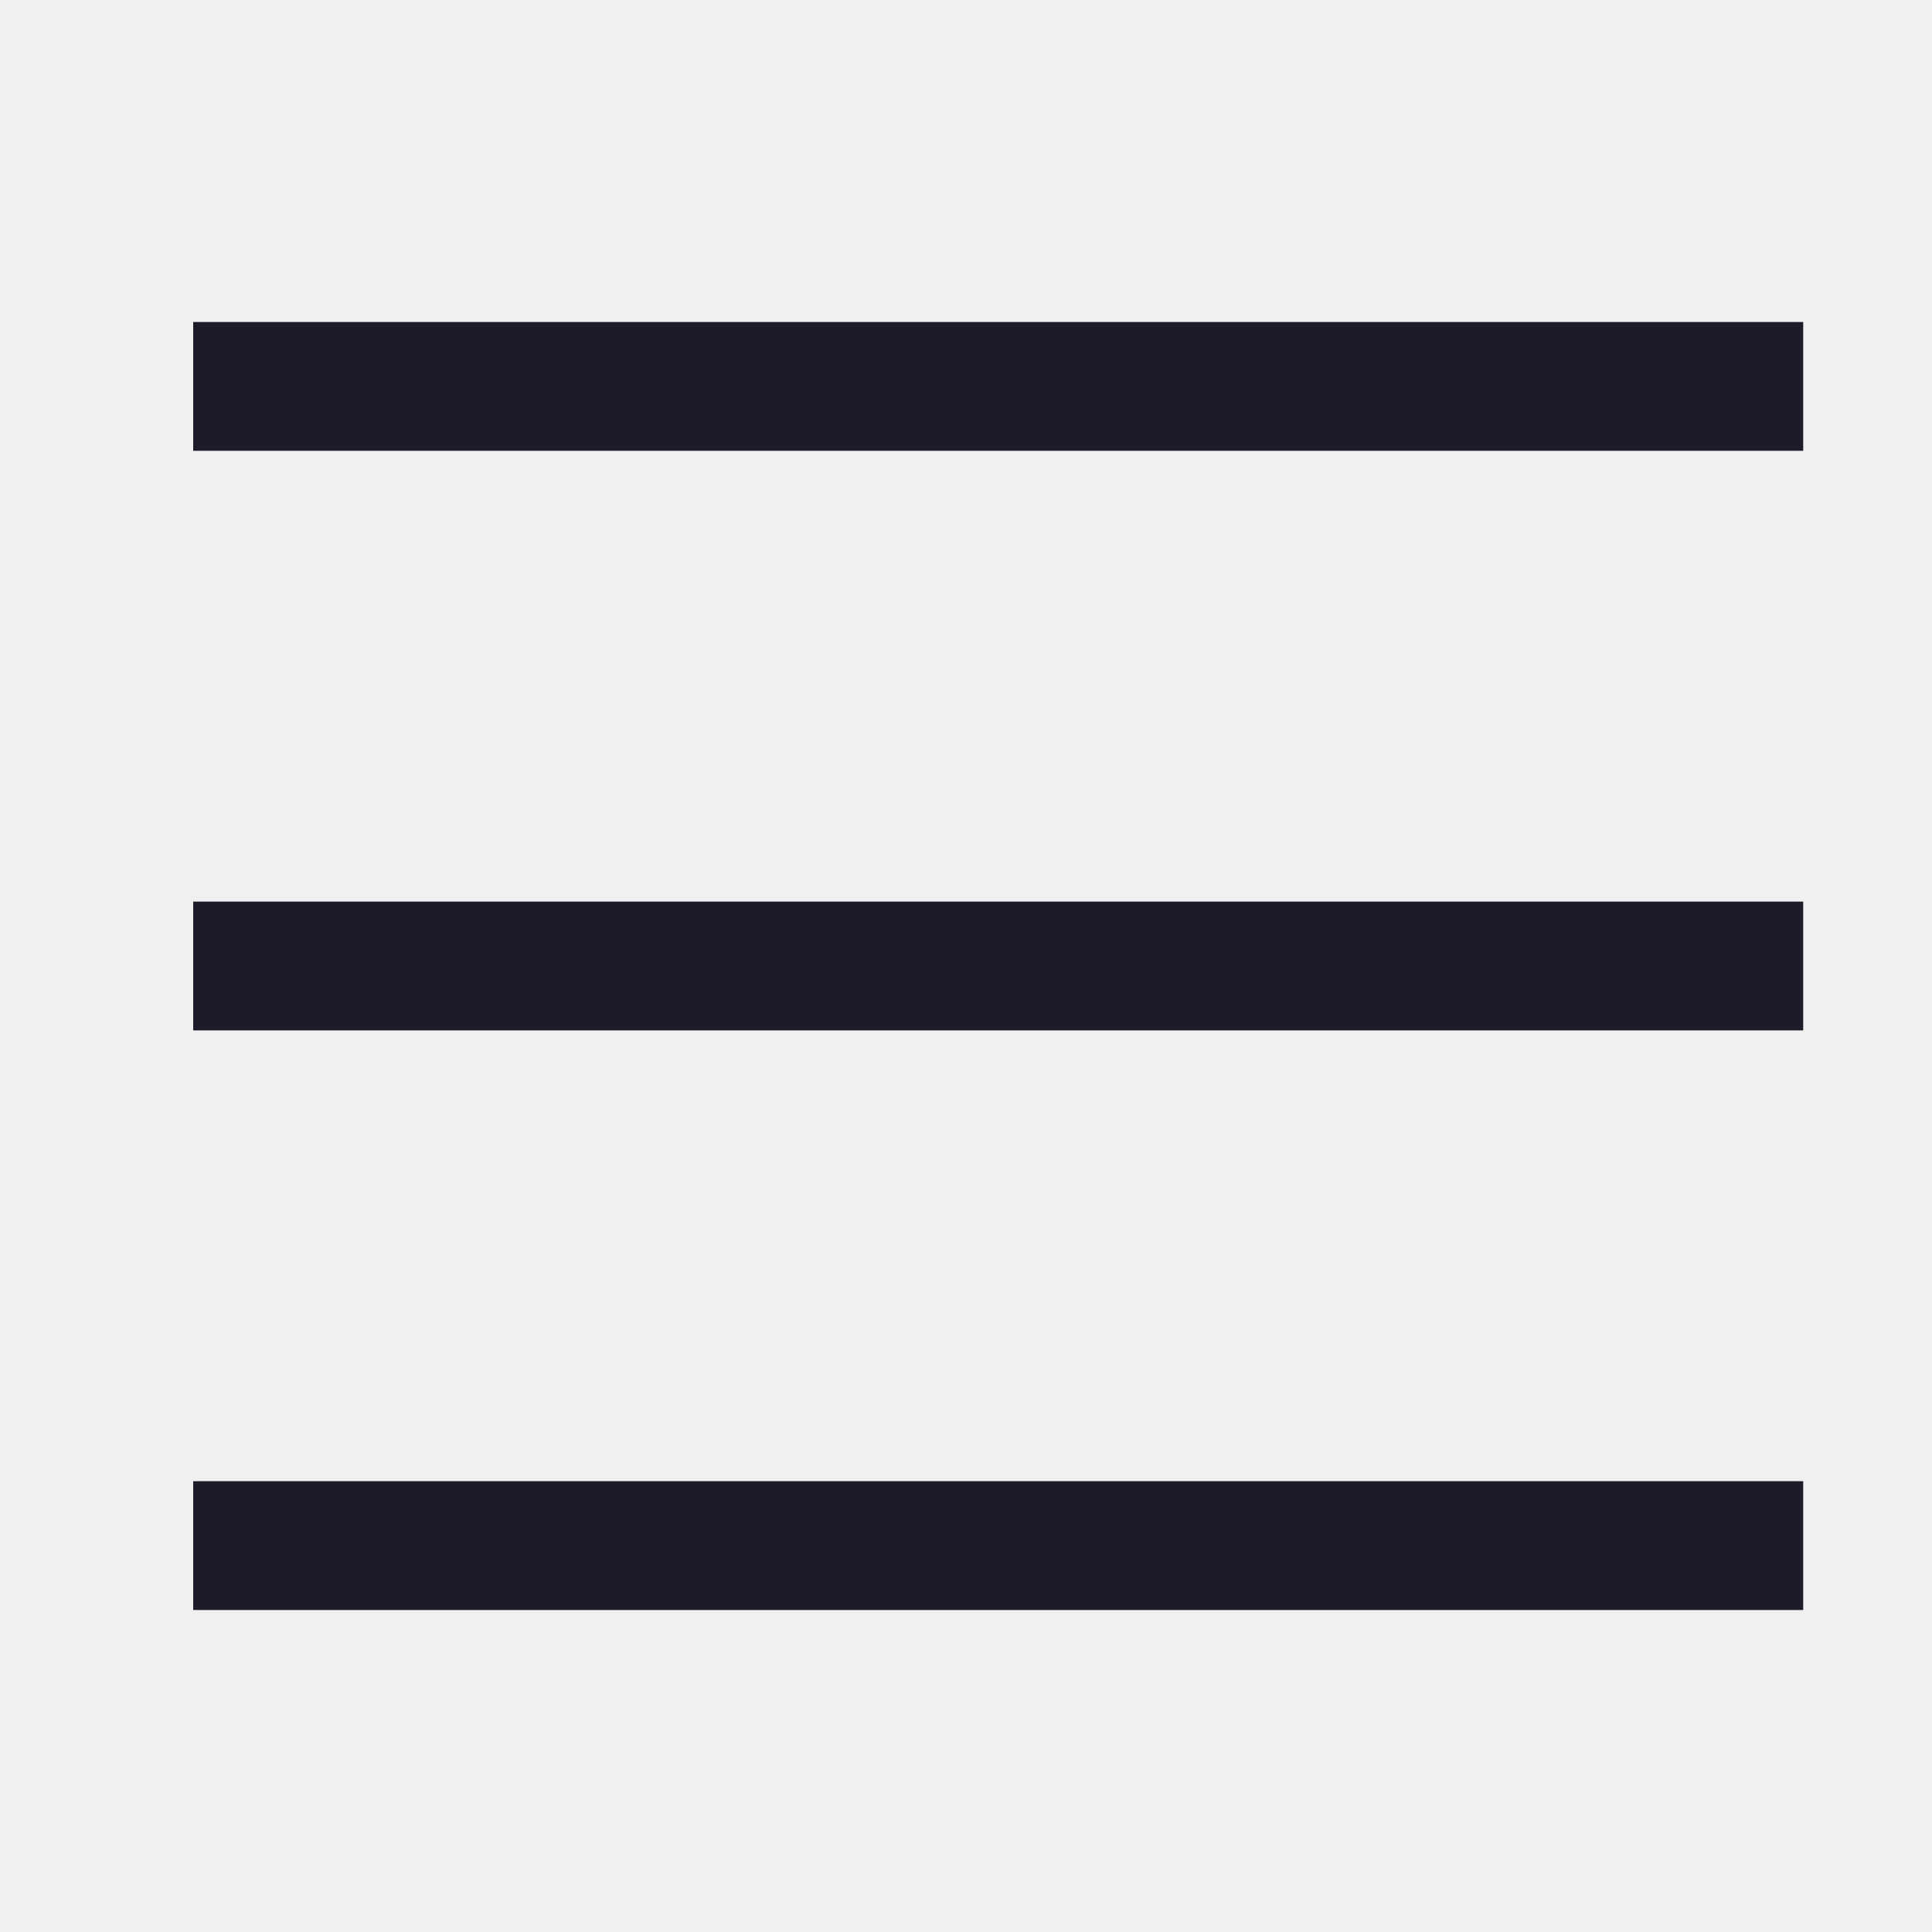
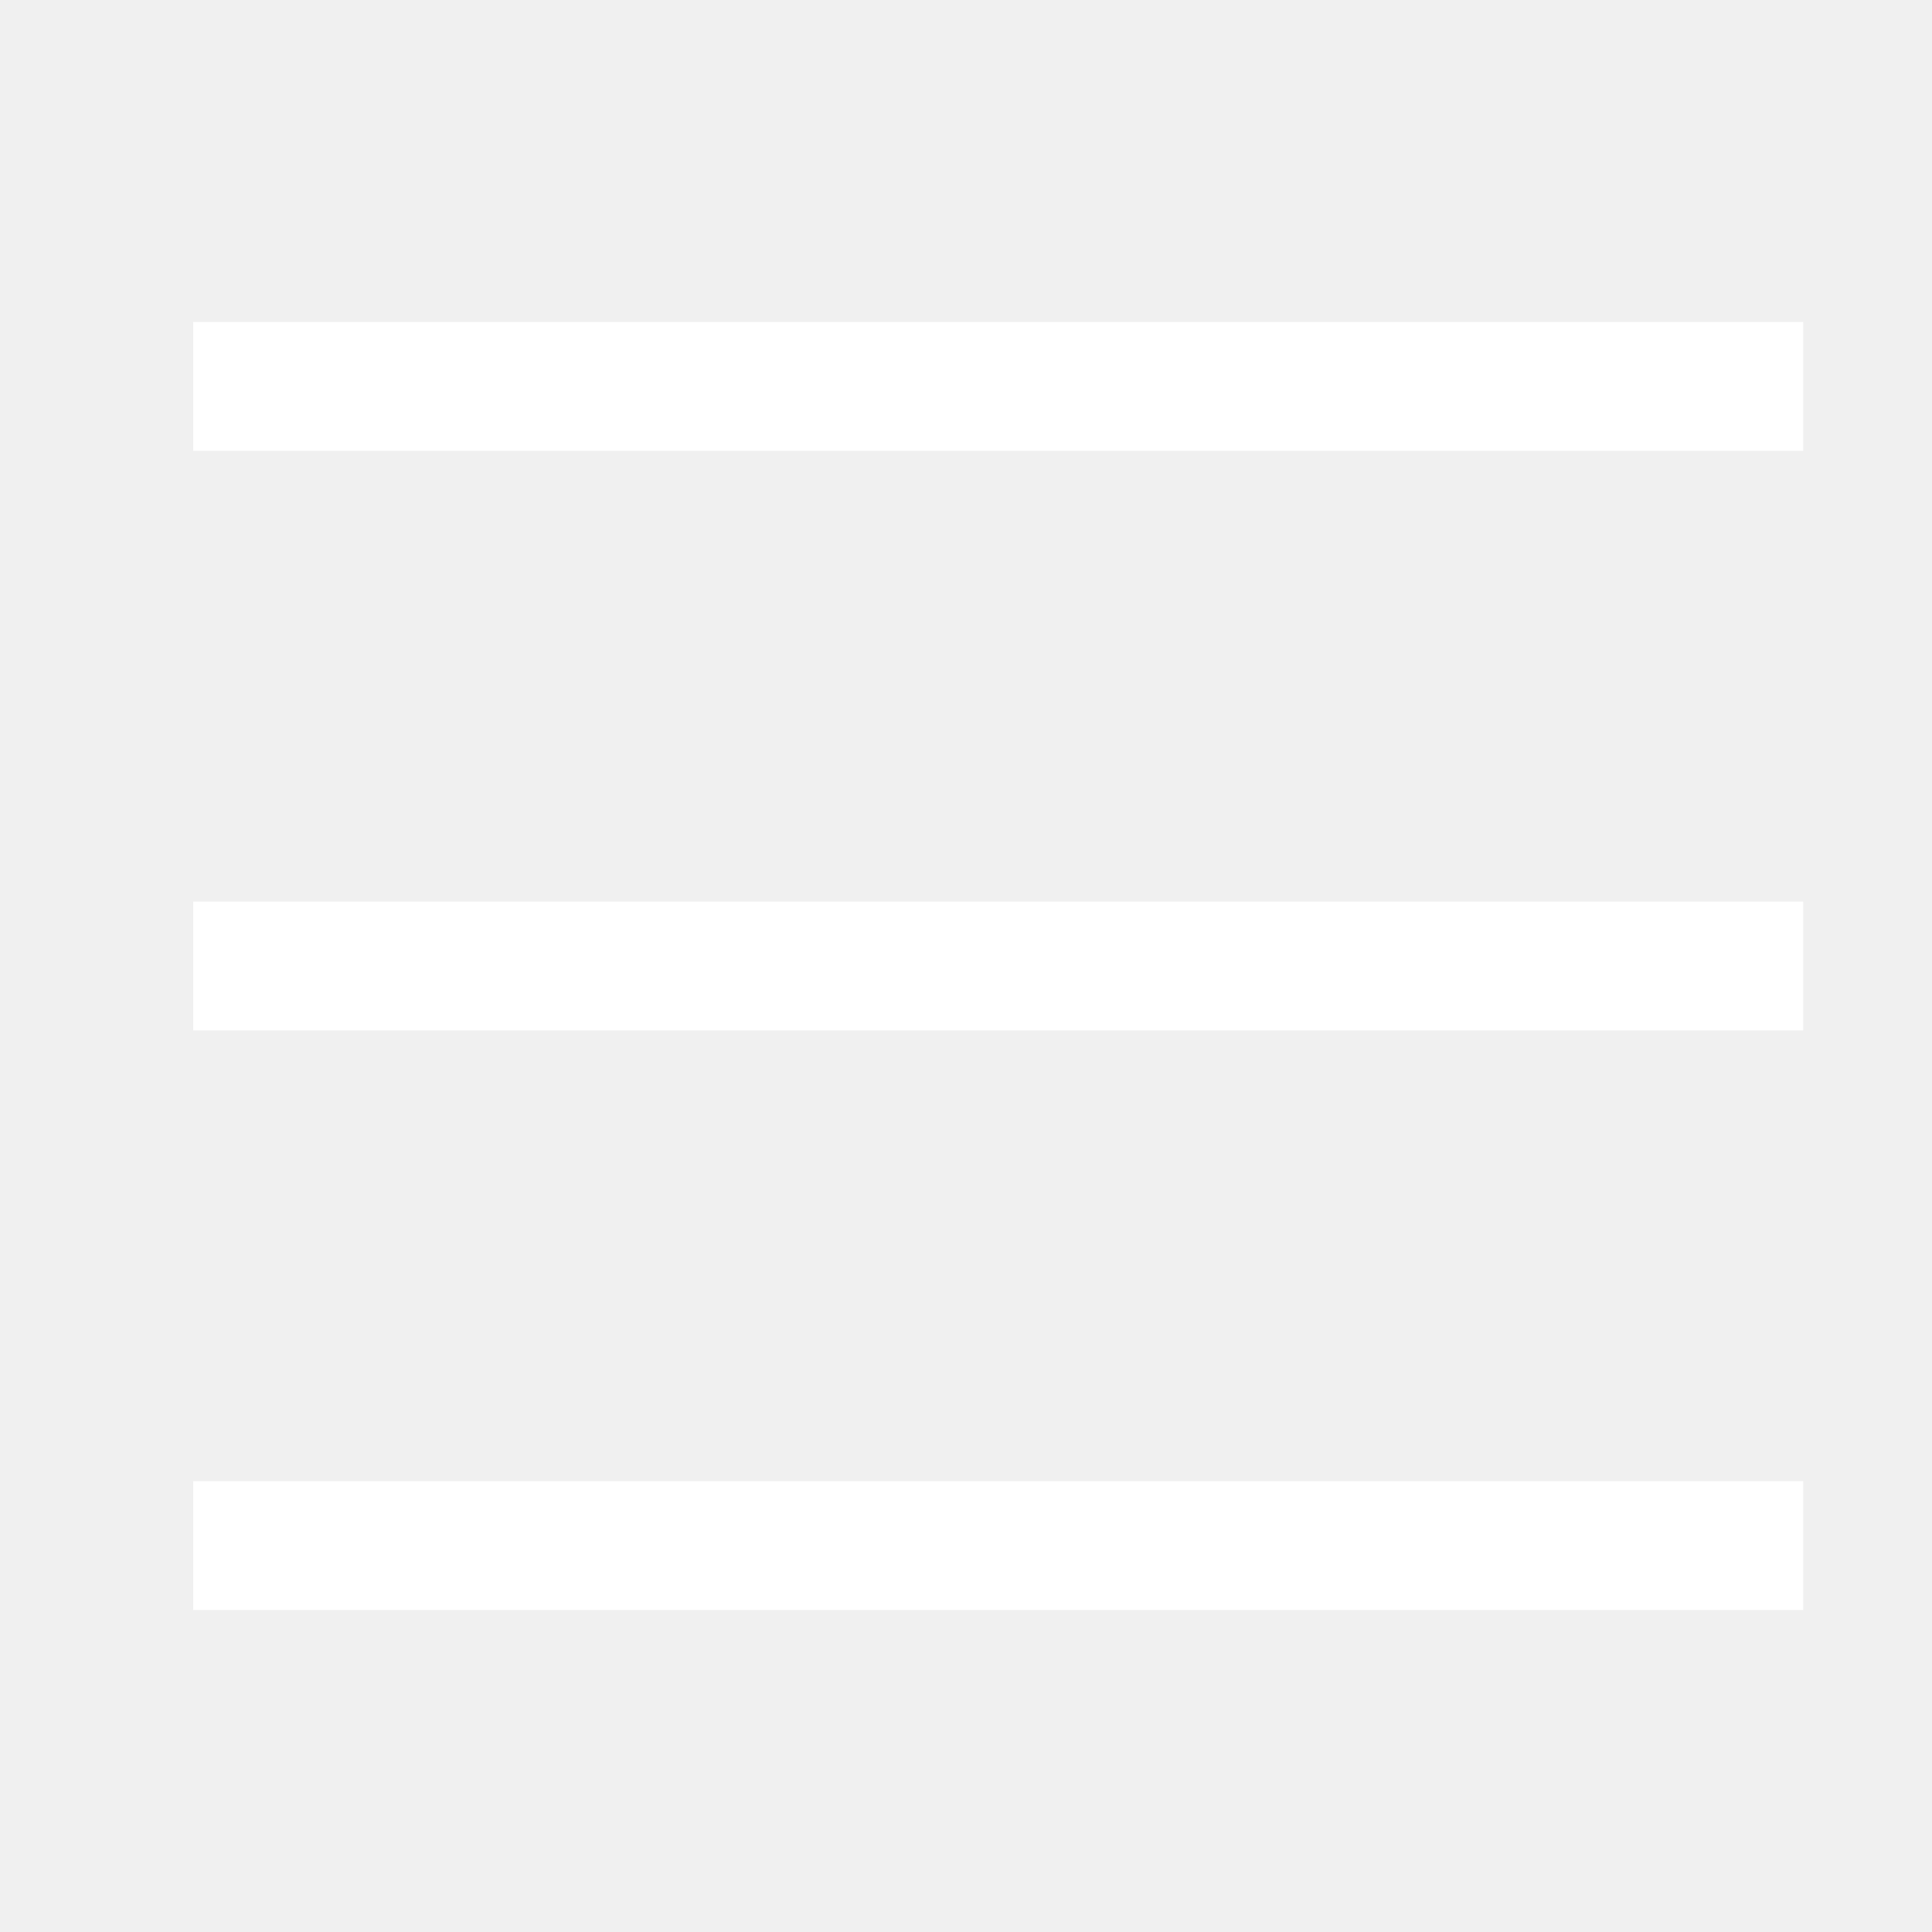
<svg xmlns="http://www.w3.org/2000/svg" width="30" height="30" viewBox="0 0 30 30" fill="none">
-   <rect x="3" y="5" width="25" height="2" fill="#1C1B29" />
-   <rect x="3" y="14" width="25" height="2" fill="#1C1B29" />
-   <rect x="3" y="23" width="25" height="2" fill="#1C1B29" />
+   <rect x="3" y="5" width="25" height="2" fill="#fff" />
+   <rect x="3" y="14" width="25" height="2" fill="#fff" />
+   <rect x="3" y="23" width="25" height="2" fill="#fff" />
</svg>
